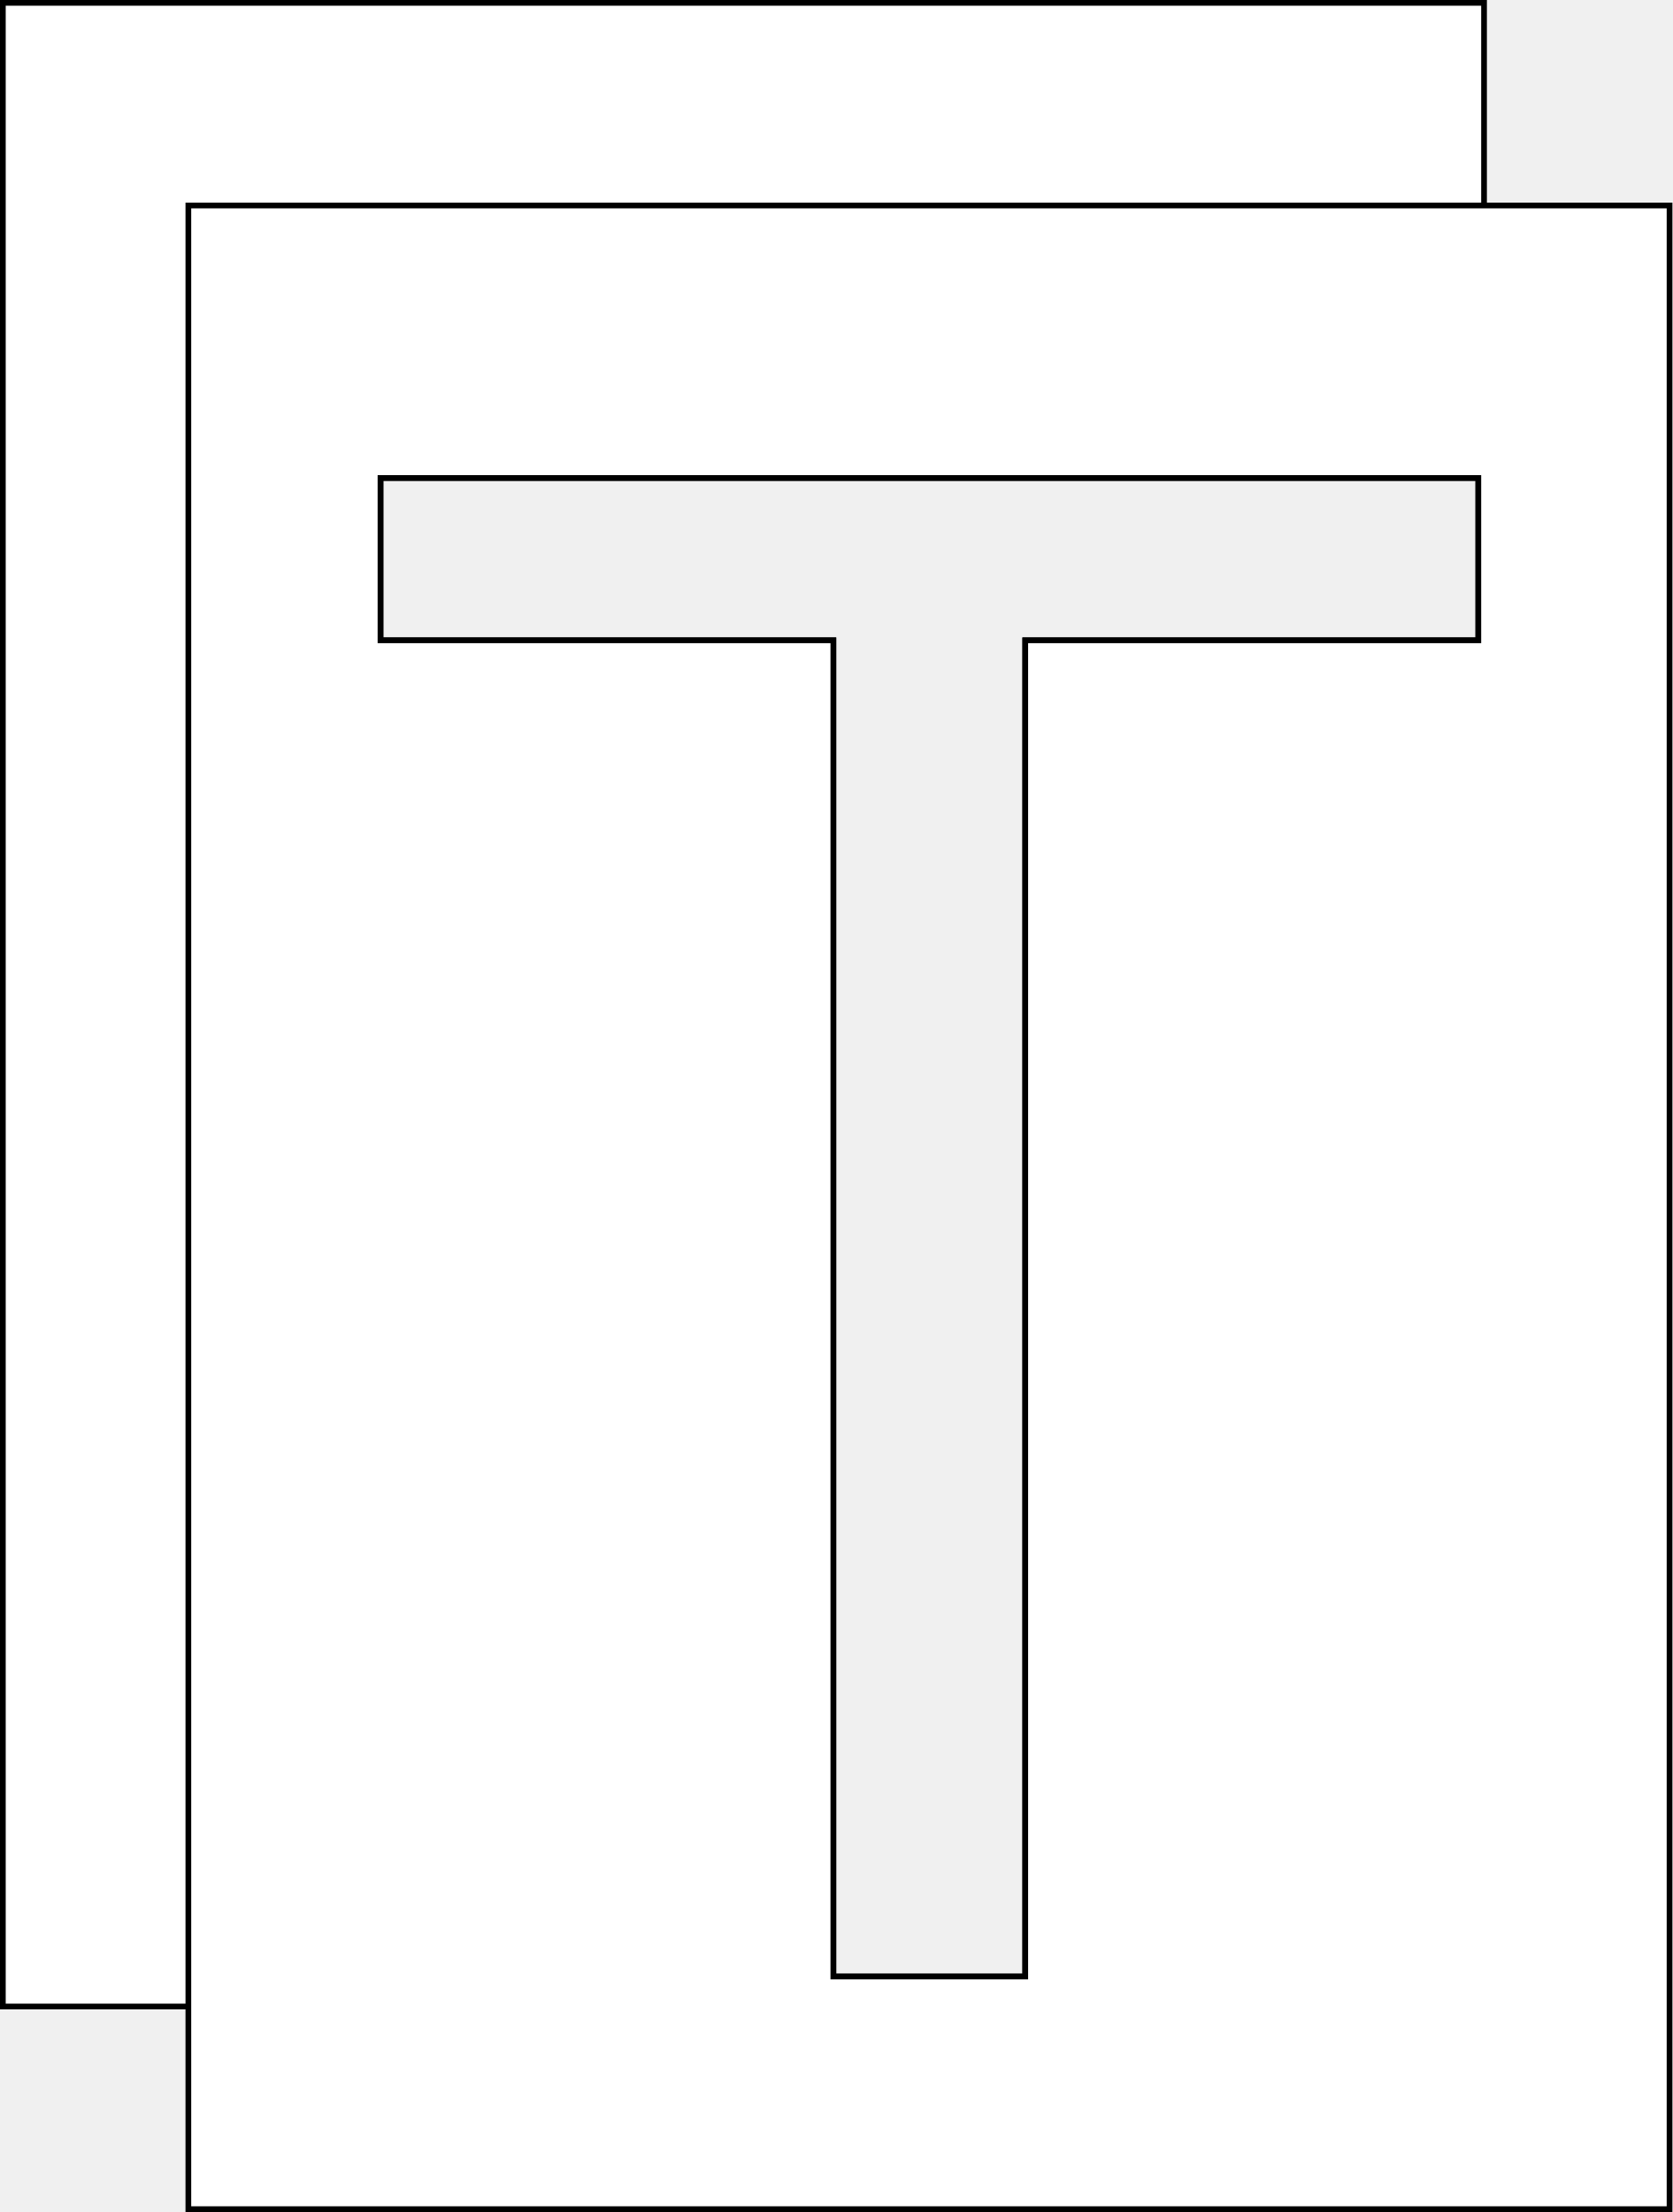
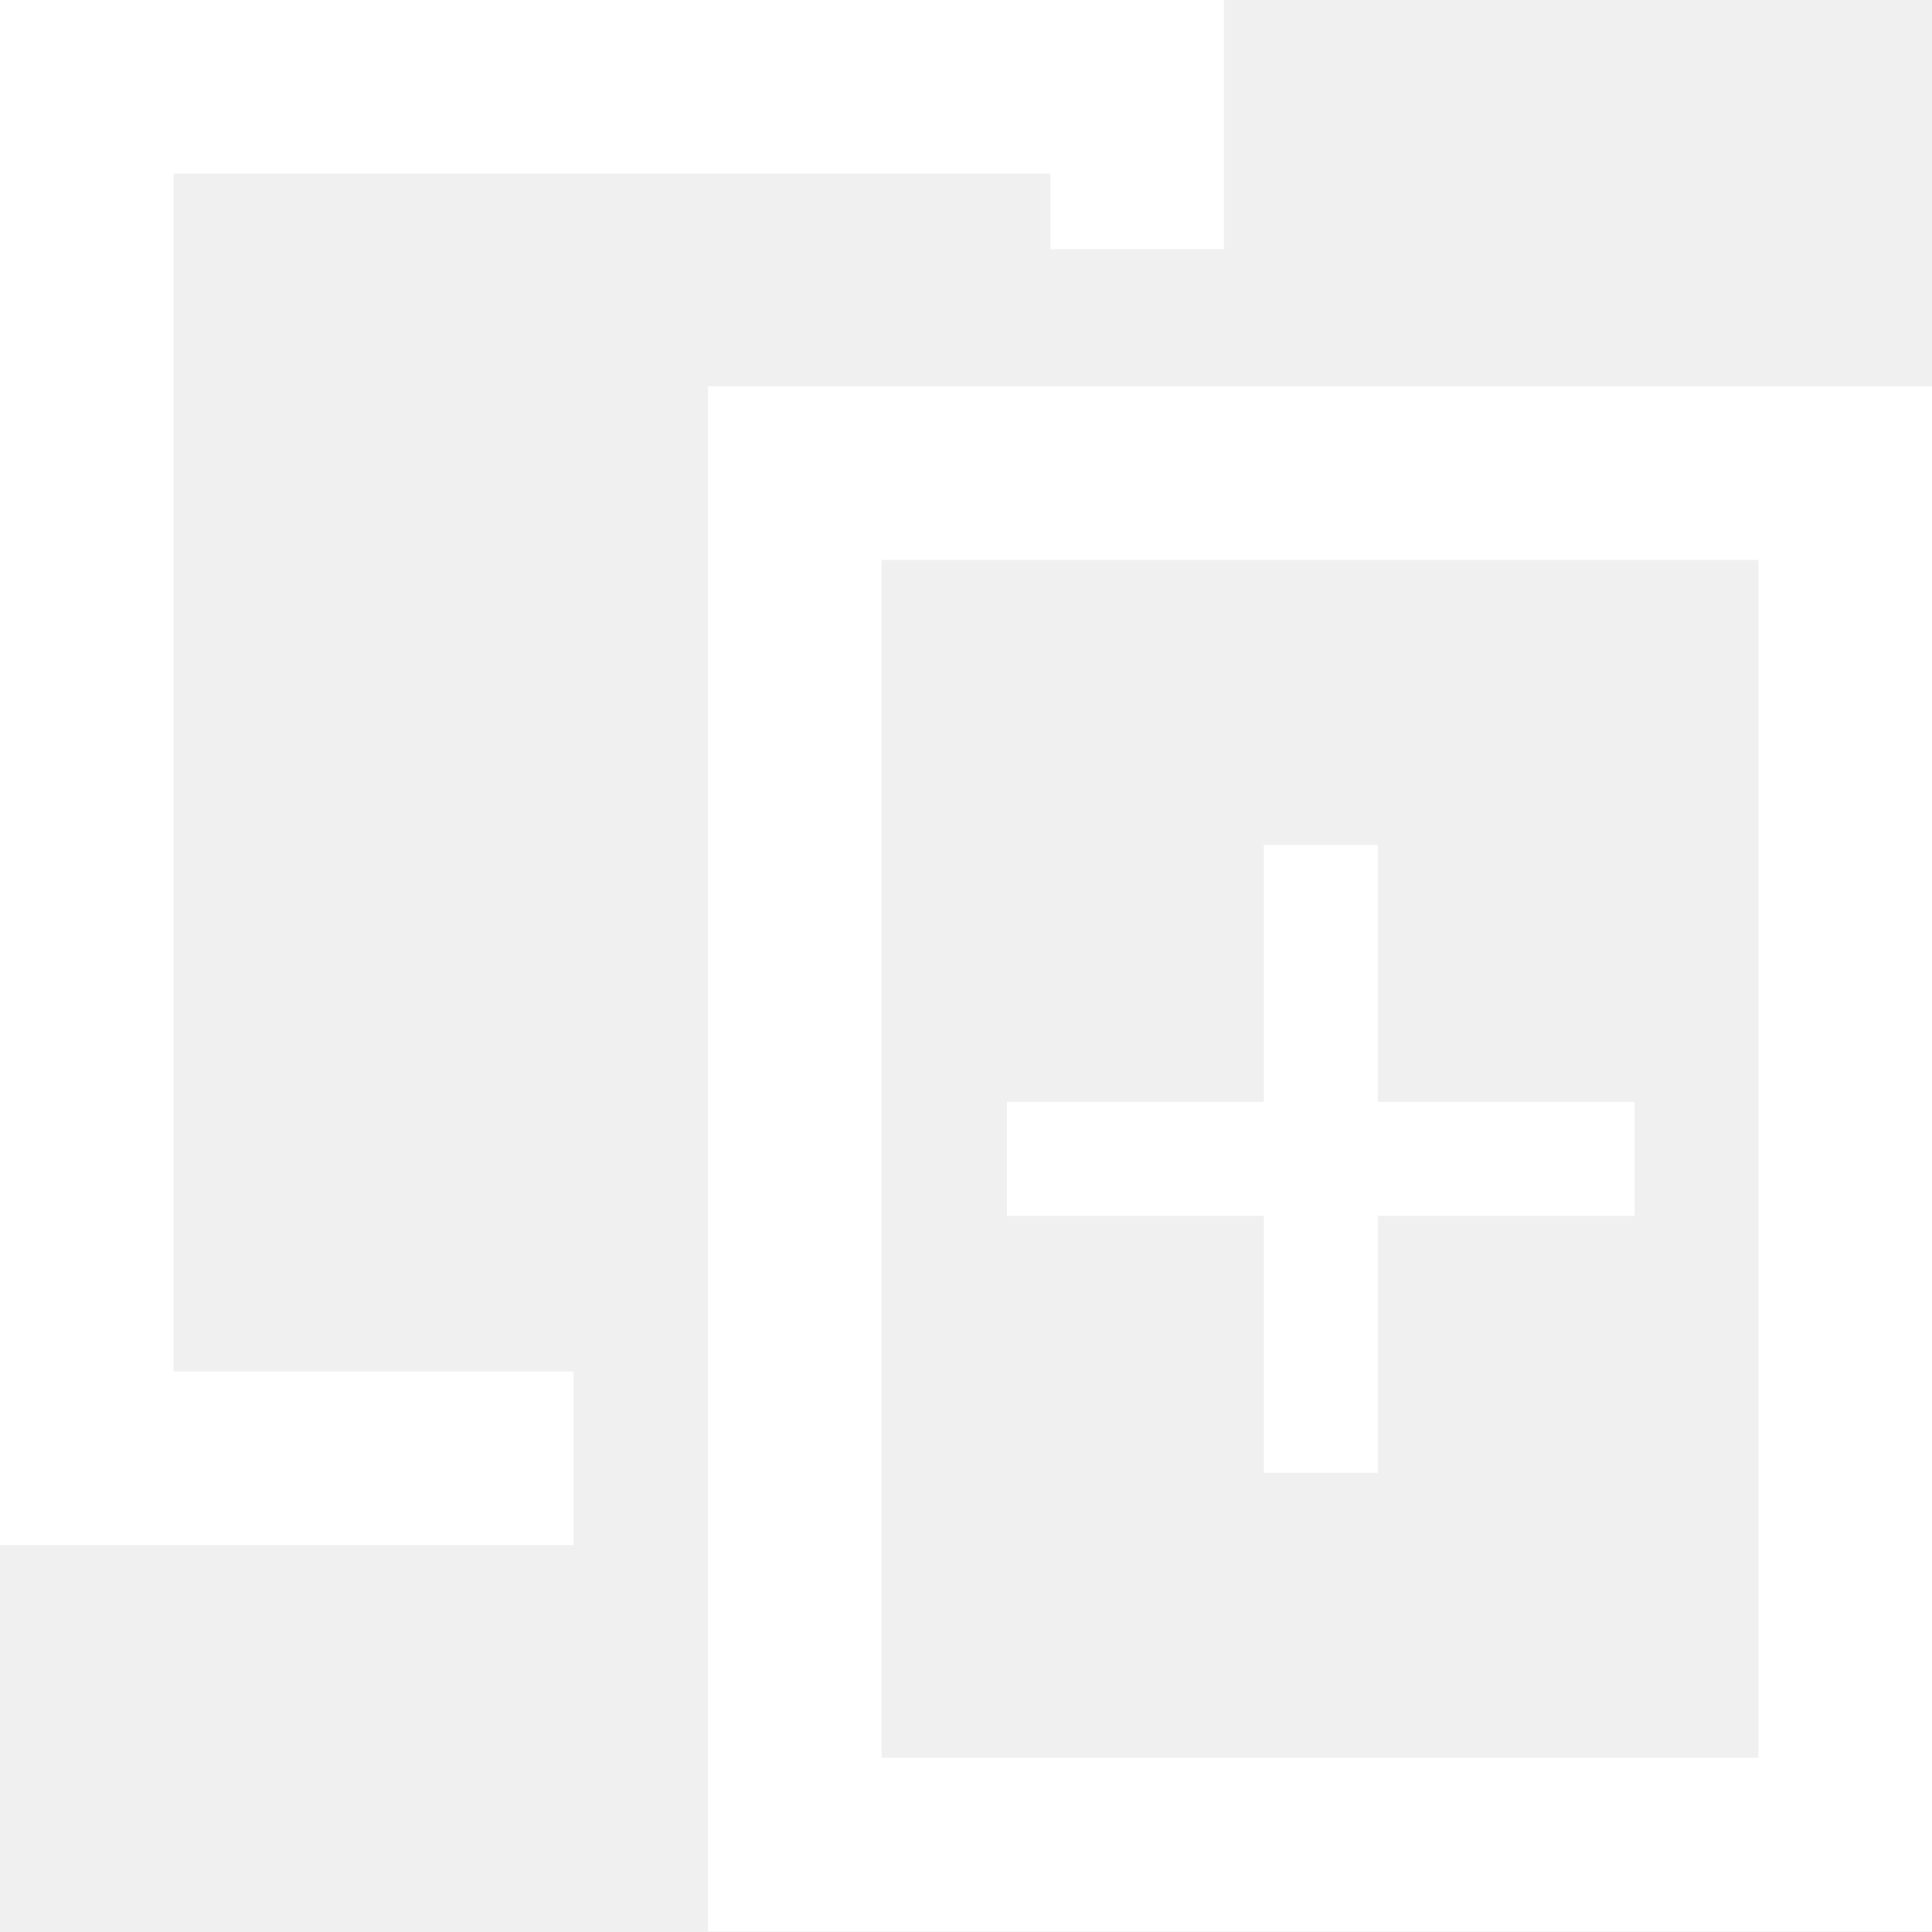
- <svg xmlns="http://www.w3.org/2000/svg" viewBox="0 0 586 775">
+ <svg xmlns="http://www.w3.org/2000/svg" viewBox="0 0 1000.29 1000">
  <defs>
    <style>
      .cls-1 {
        fill: #fff;
-         stroke: #000;
-         stroke-miterlimit: 10;
-         stroke-width: 2px;
      }
    </style>
  </defs>
  <g id="Layer_2" data-name="Layer 2">
    <g id="Icon-Duplicate">
      <g id="Icon-Duplicate-2" data-name="Icon-Duplicate">
-         <path class="cls-1" d="M1,1V703H520V1ZM518,224.34H359.24V692.5H292V224.34H133.32V167.46H518Z" />
-         <path class="cls-1" d="M66,72V774H585V72ZM518,224.34H359.24V692.5H292V224.34H133.32V167.46H518Z" />
+         <path class="cls-1" d="M910.41,289.89V910.11H456.47V289.89H910.41M1000.29,200H366.59v800h633.7V200Z" />
+         <polygon class="cls-1" points="296.97 710.11 89.89 710.11 89.89 89.89 543.82 89.89 543.82 129.02 633.71 129.02 633.71 0 0 0 0 800 296.97 800 296.97 710.11" />
+         <rect class="cls-1" x="521.35" y="570.5" width="325" height="59" />
+         <rect class="cls-1" x="521.35" y="570.5" width="325" height="59" transform="translate(1283.85 -83.85) rotate(90)" />
      </g>
    </g>
  </g>
</svg>
